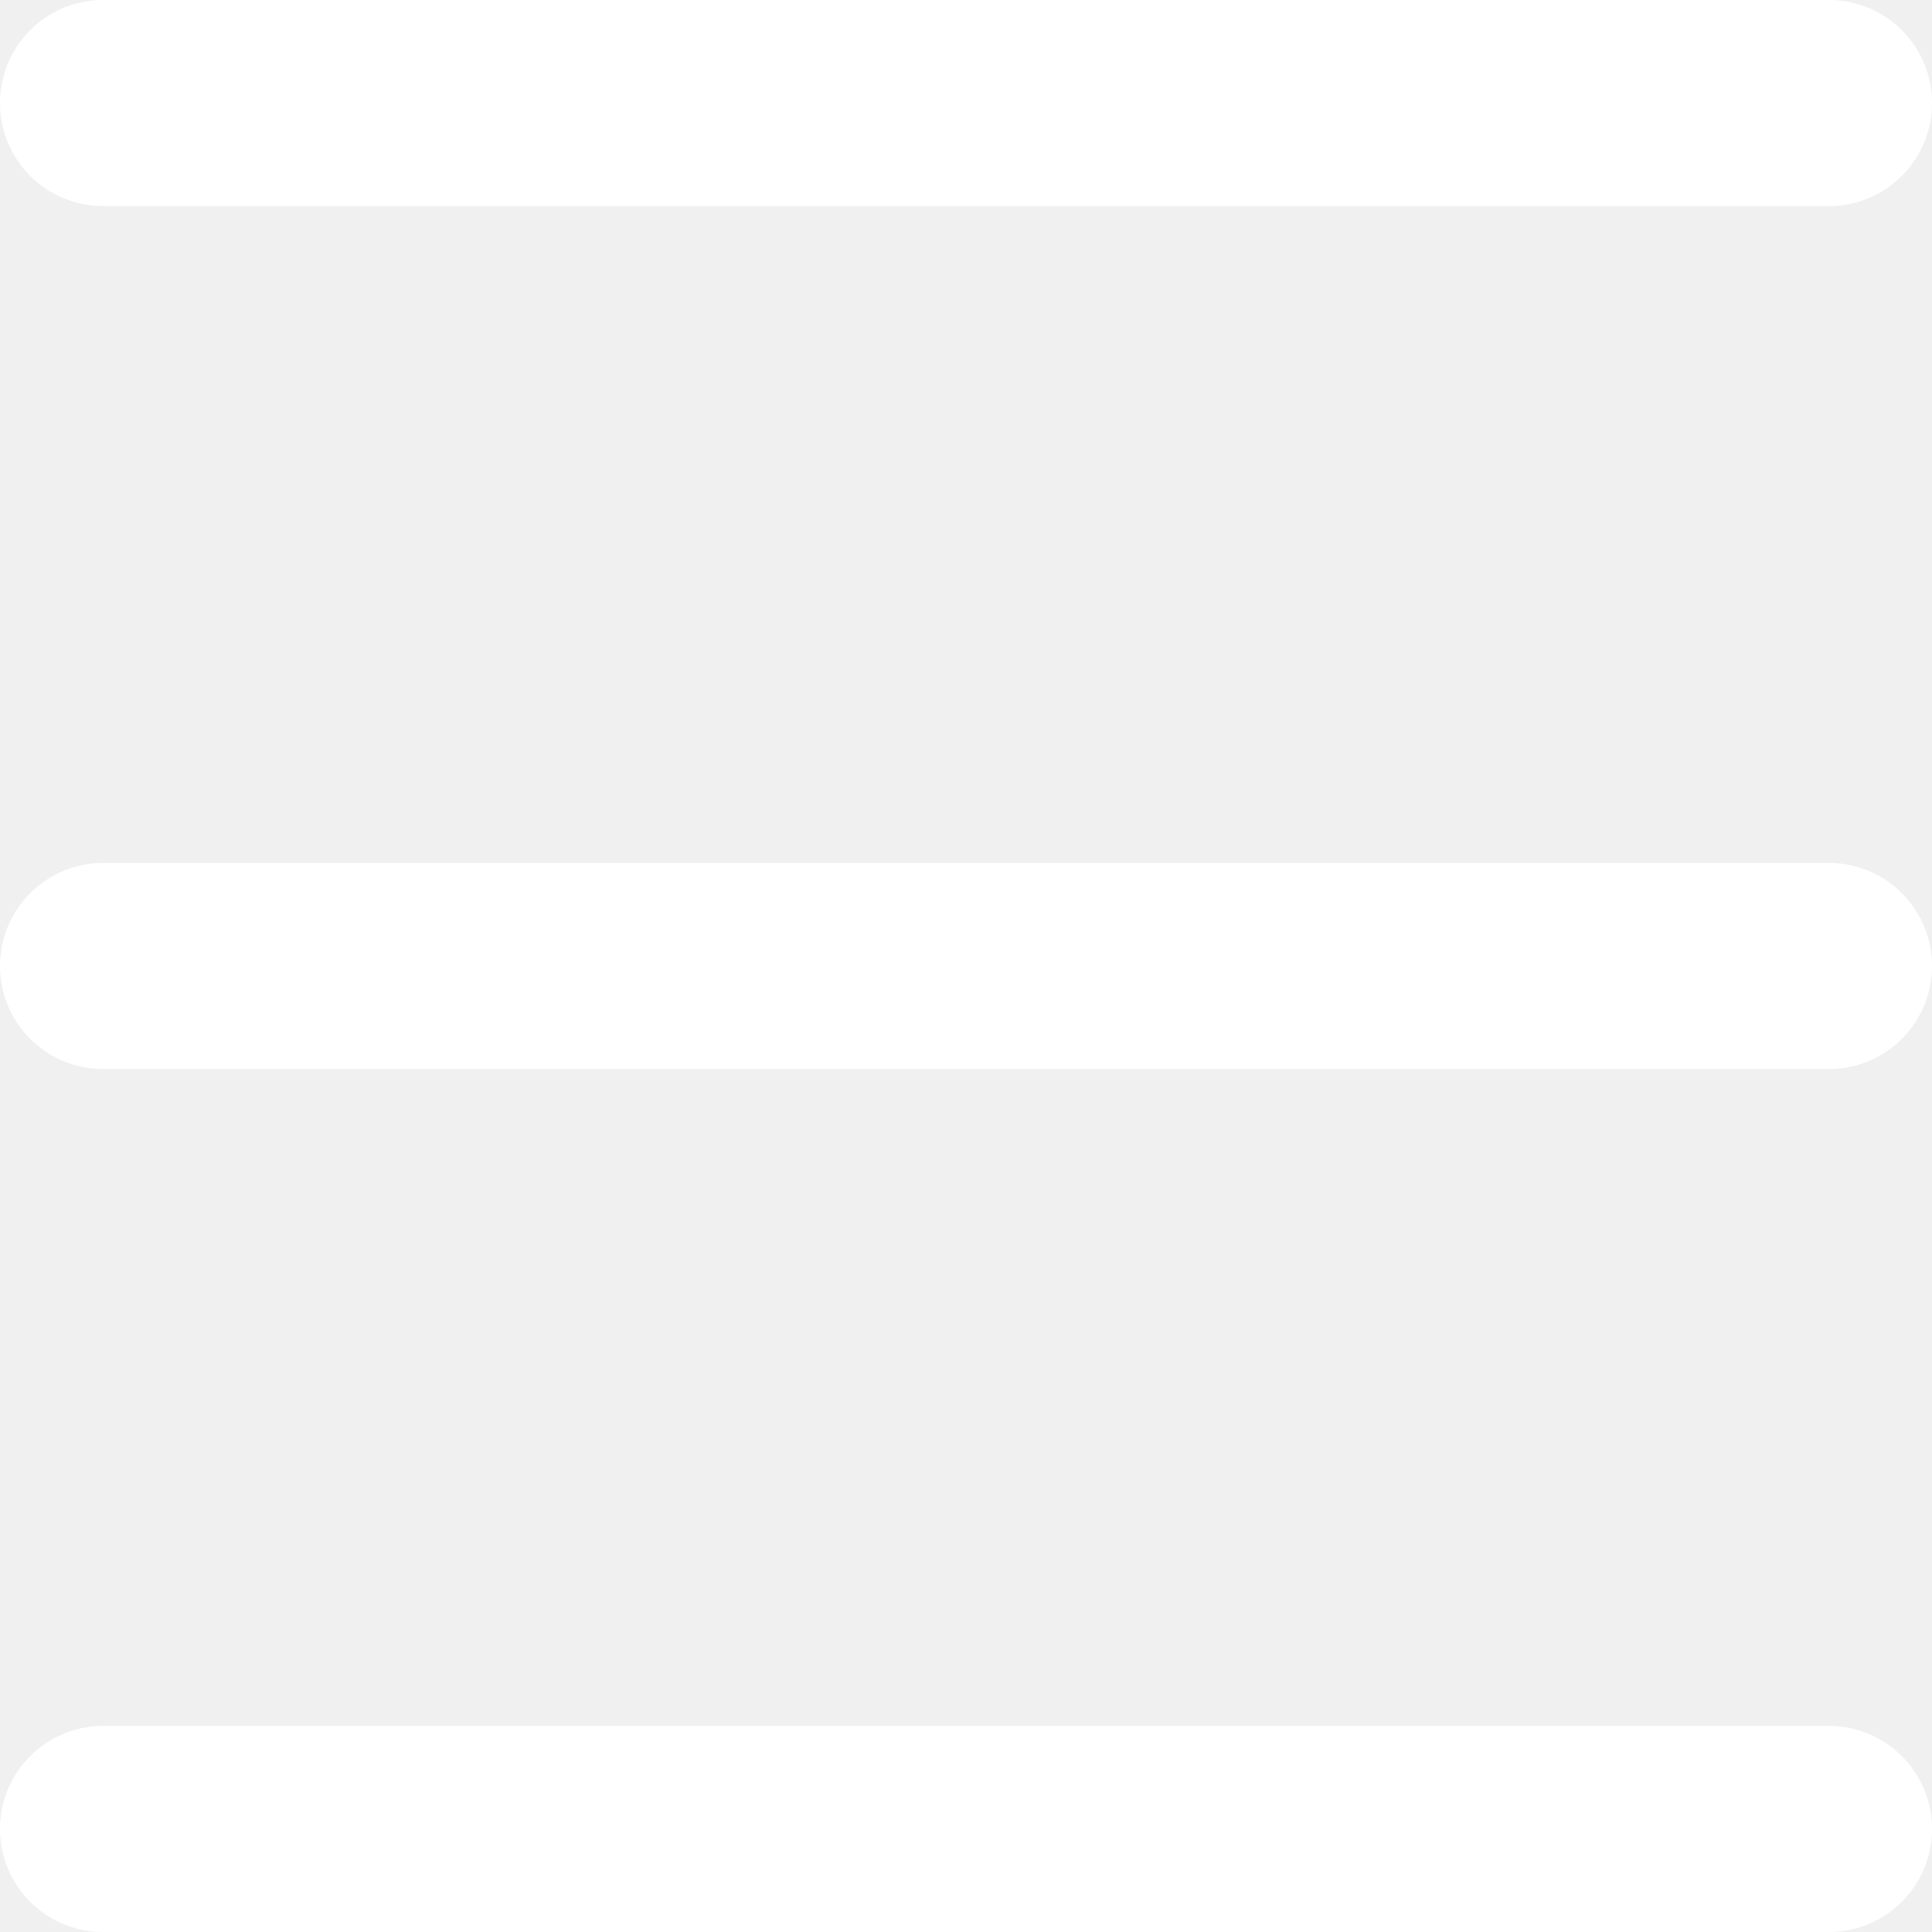
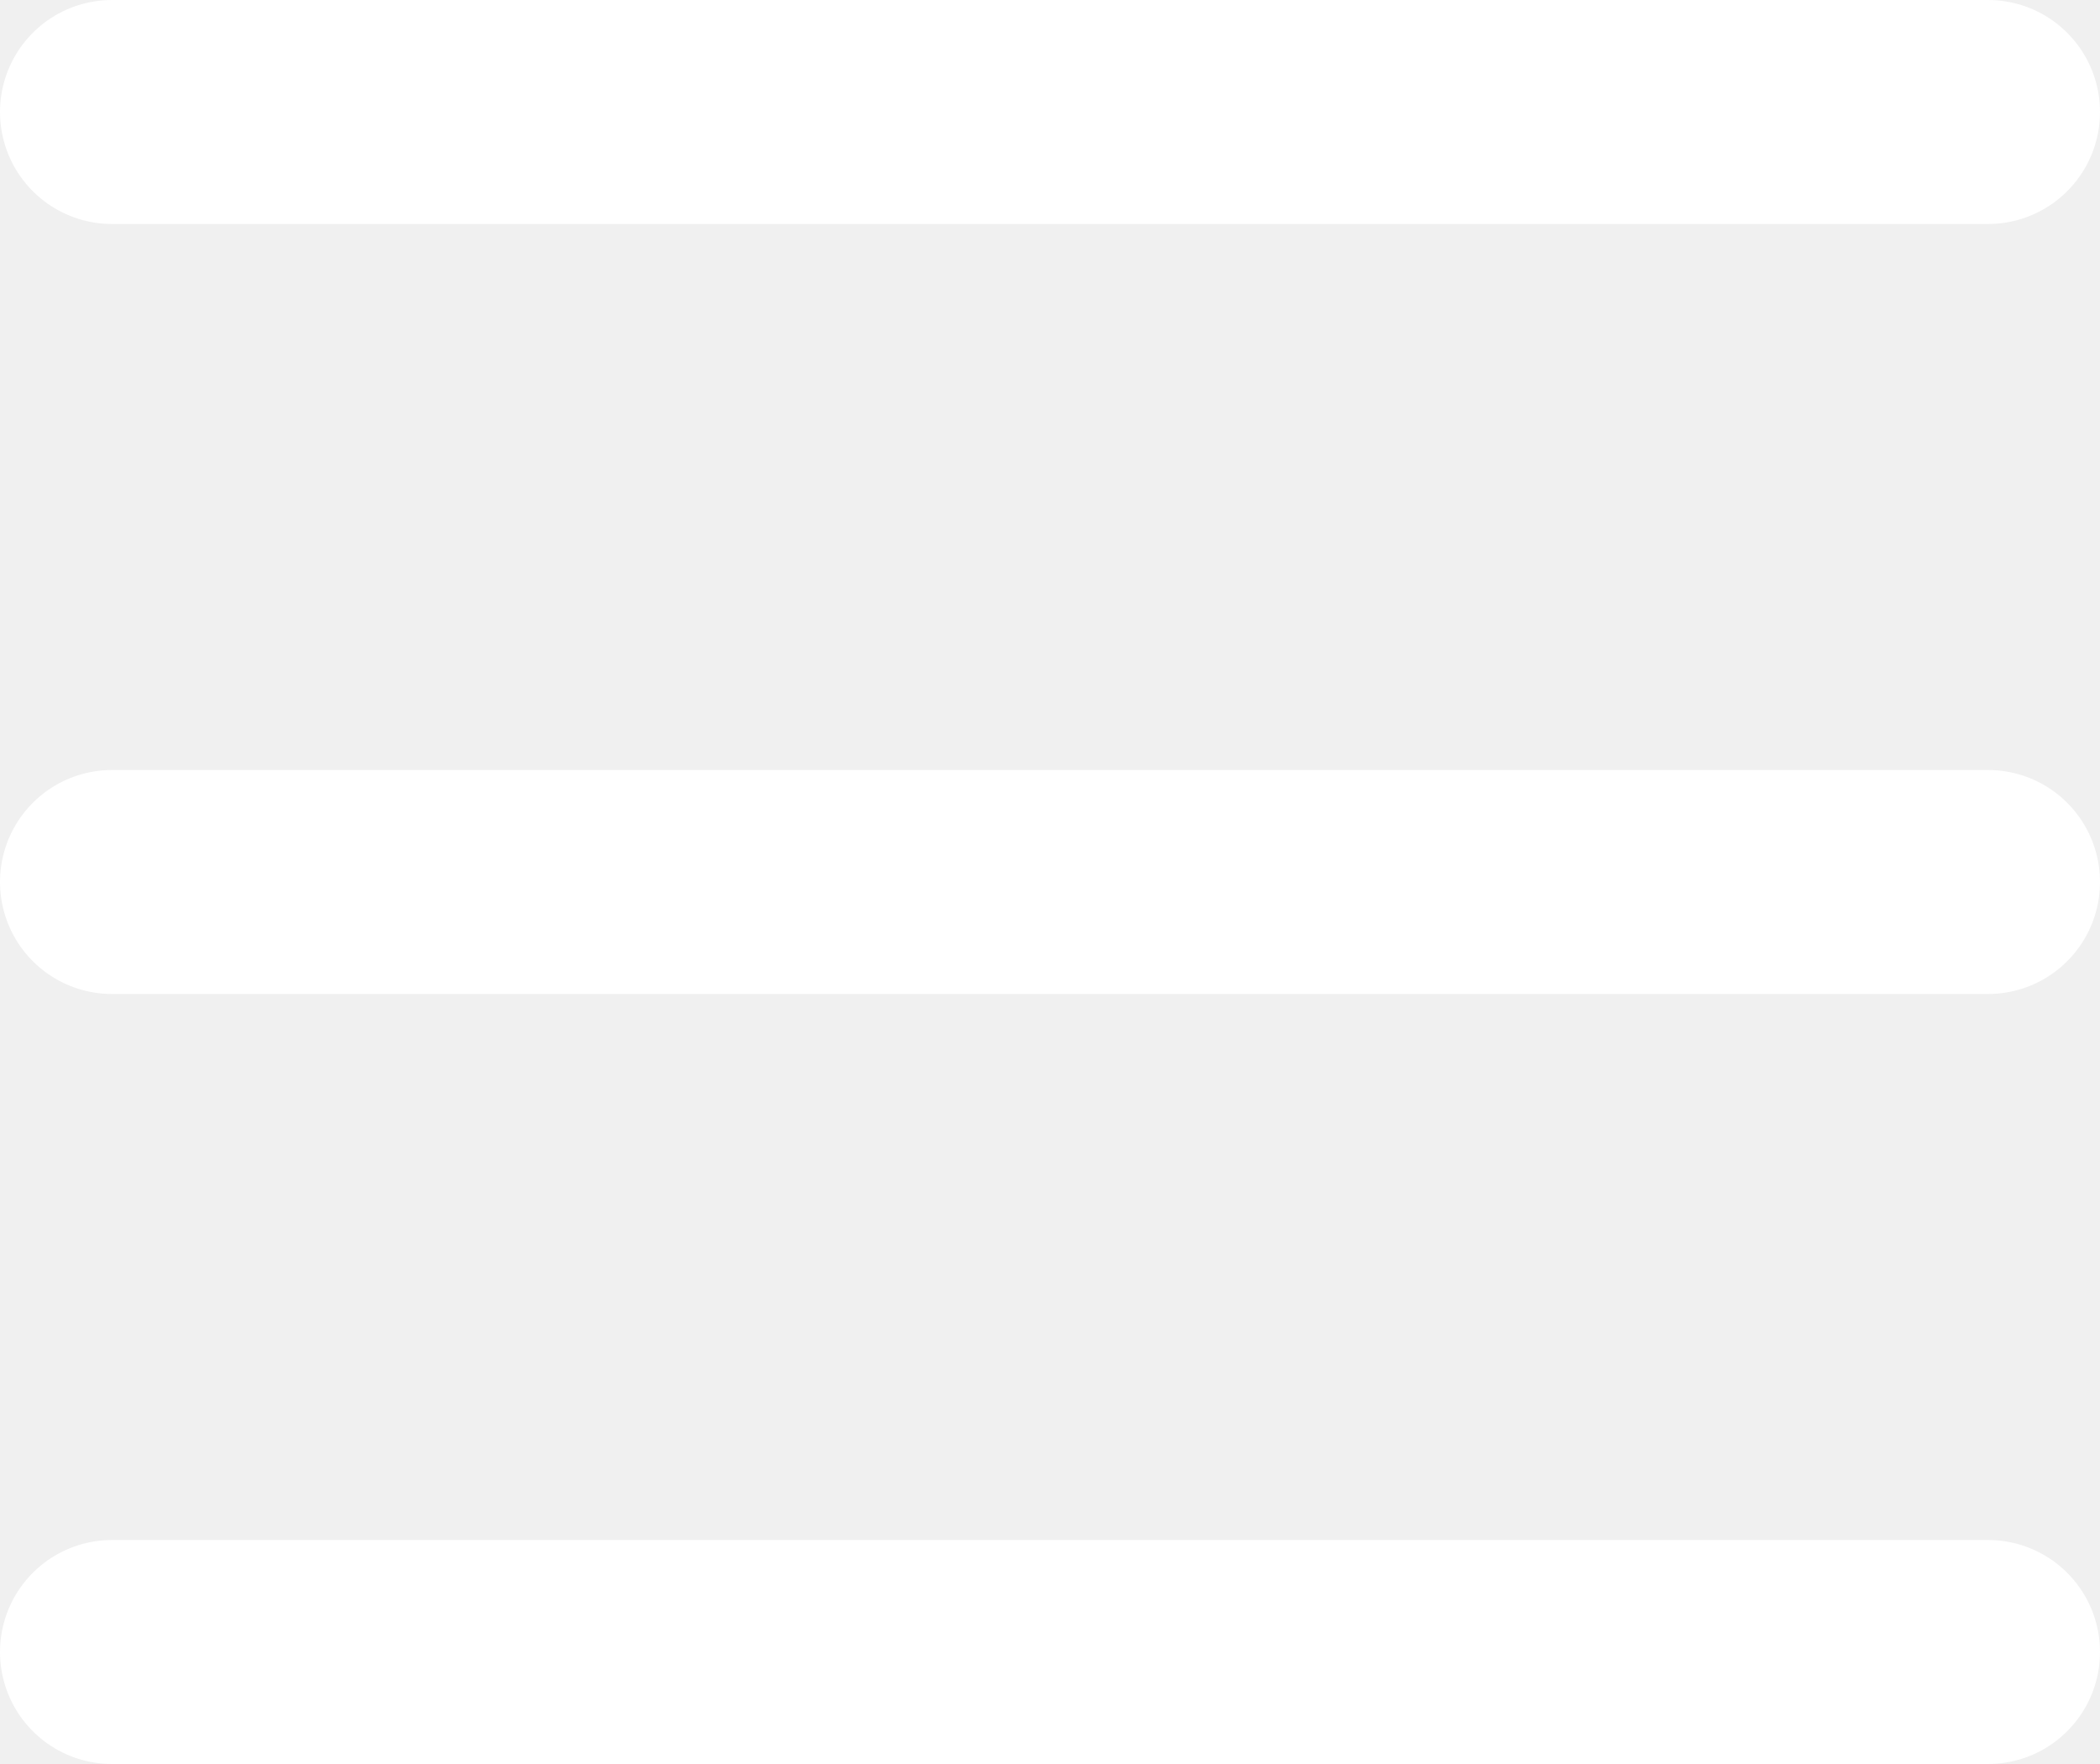
- <svg xmlns="http://www.w3.org/2000/svg" width="75" height="75" viewBox="0 0 75 75" fill="none">
+ <svg xmlns="http://www.w3.org/2000/svg" width="75" height="63" viewBox="0 0 75 63" fill="none">
  <line x1="4" y1="4" x2="71" y2="4" stroke="white" stroke-width="8" stroke-linecap="round" />
-   <line x1="4" y1="37.5" x2="71" y2="37.5" stroke="white" stroke-width="8" stroke-linecap="round" />
-   <line x1="4" y1="71" x2="71" y2="71" stroke="white" stroke-width="8" stroke-linecap="round" />
+   <line x1="4" y1="31.5" x2="71" y2="31.5" stroke="white" stroke-width="8" stroke-linecap="round" />
+   <line x1="4" y1="59" x2="71" y2="59" stroke="white" stroke-width="8" stroke-linecap="round" />
</svg>
